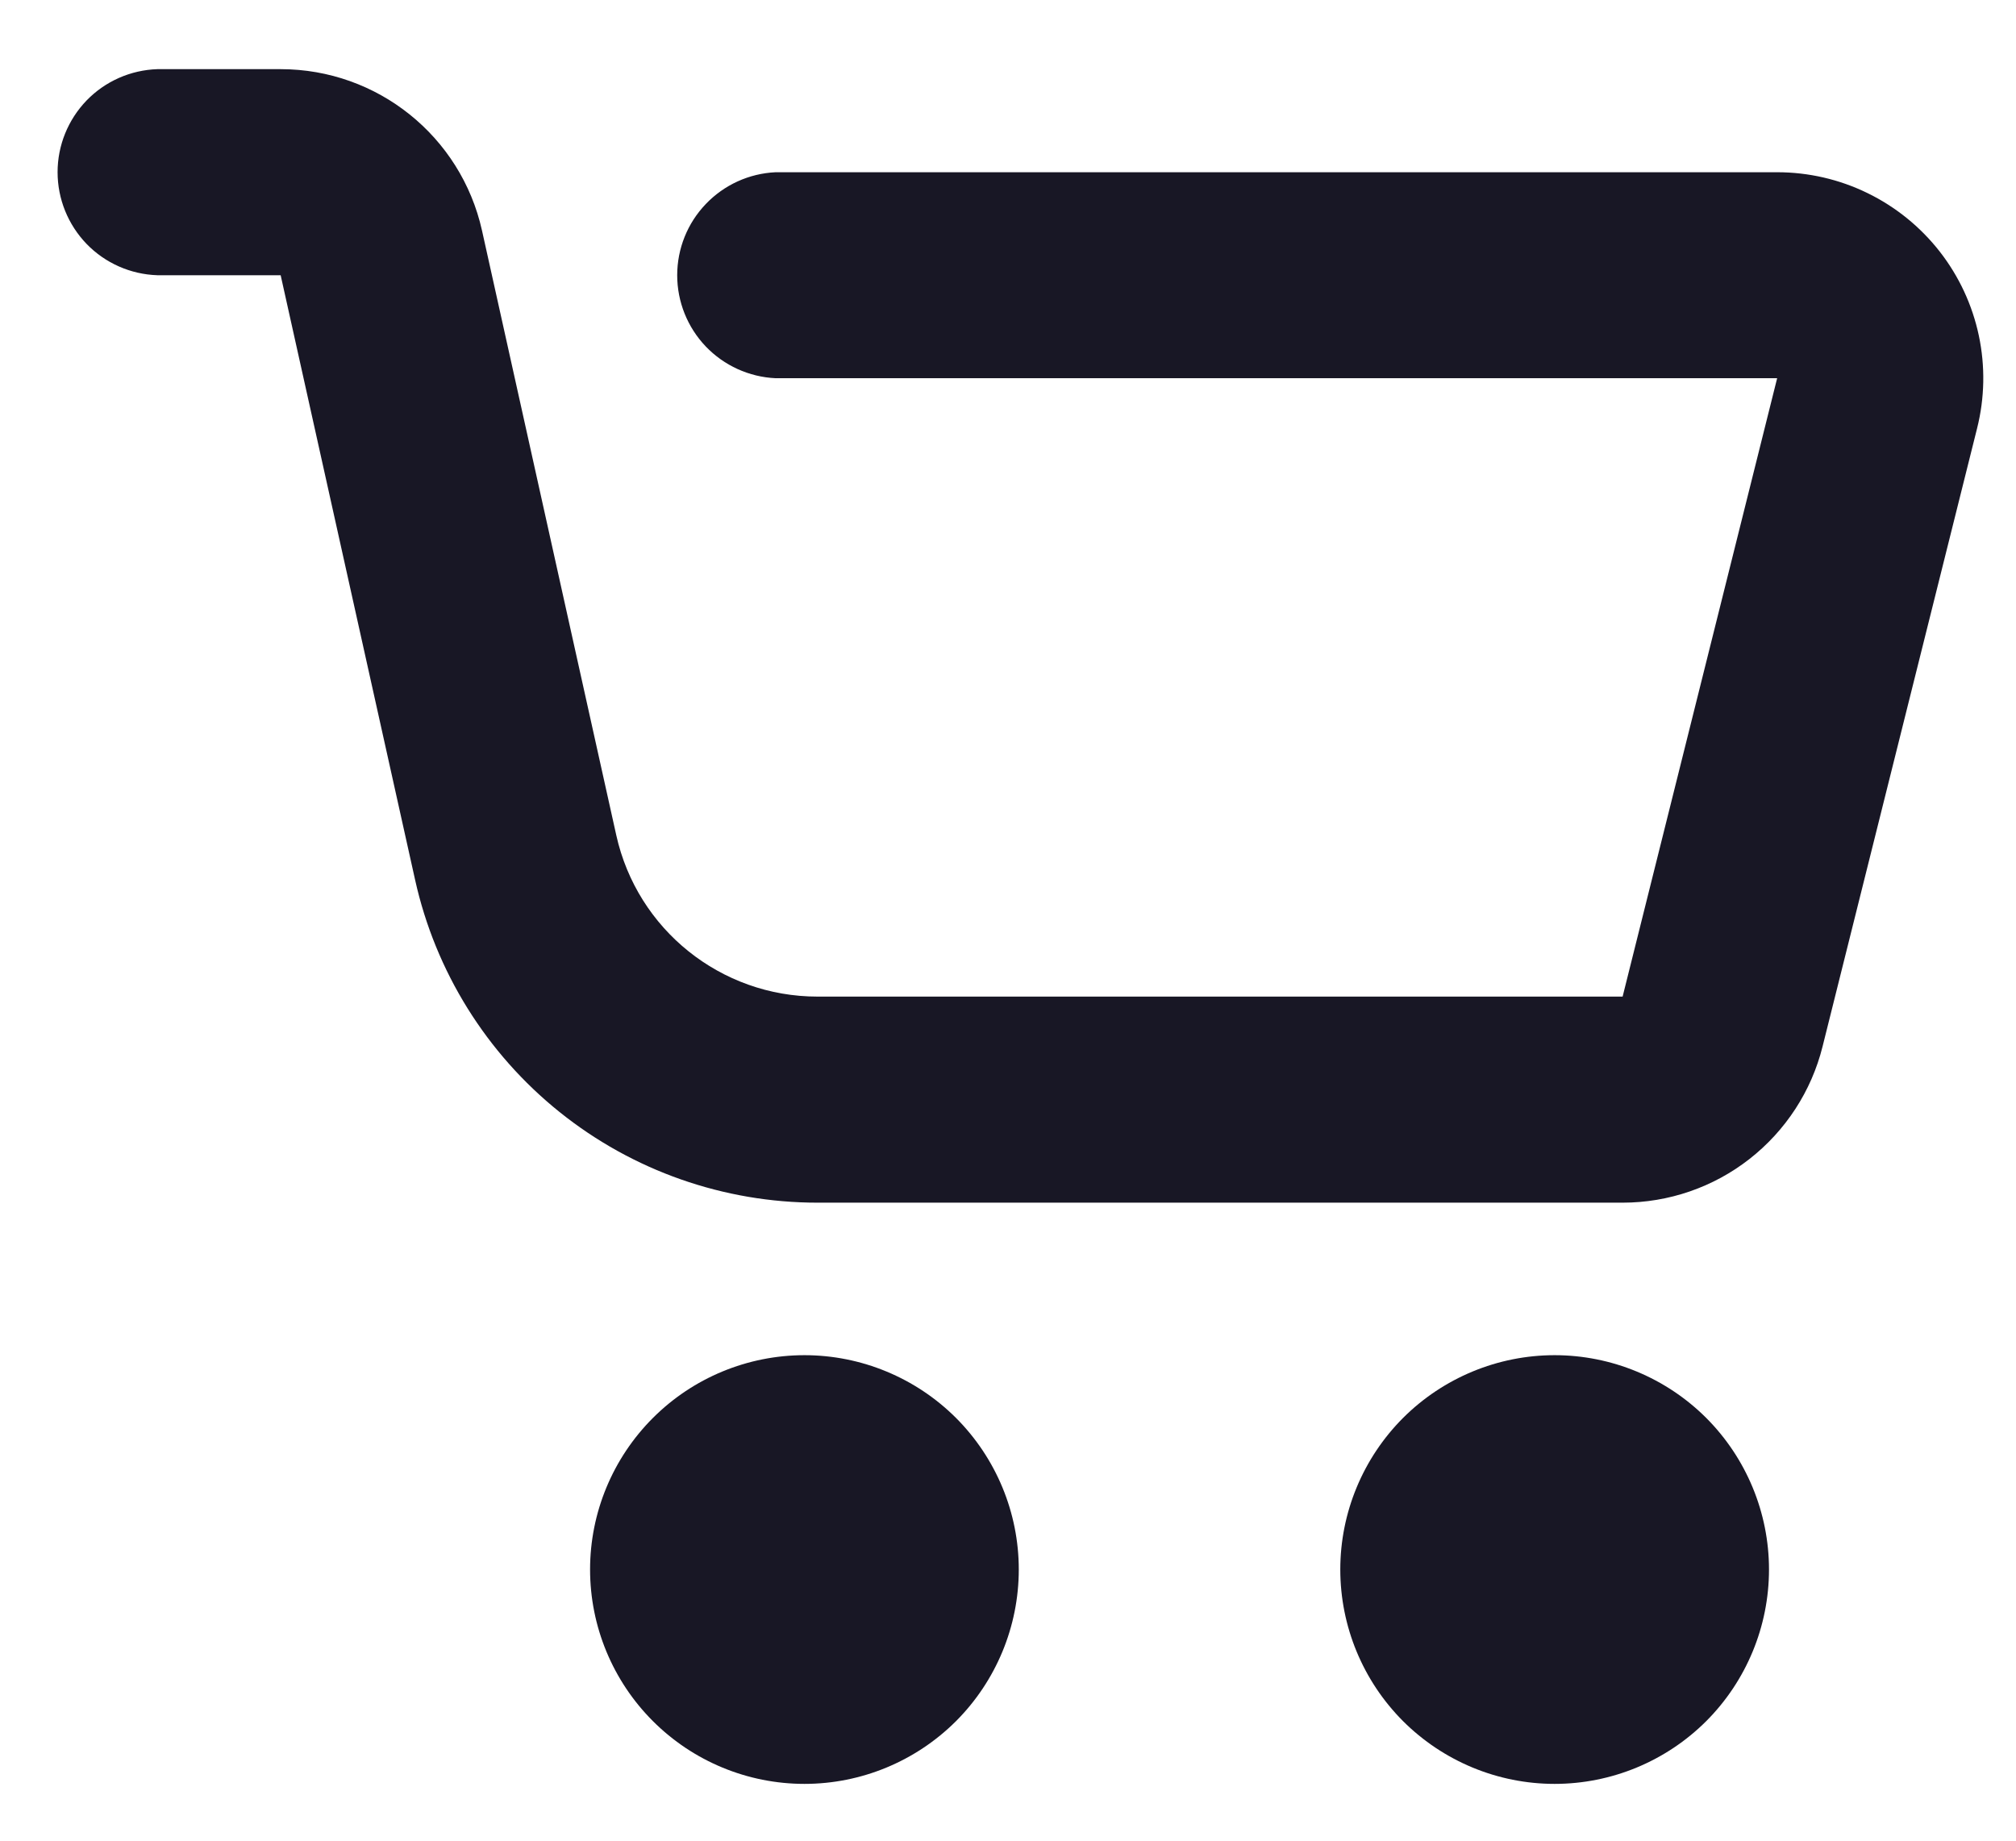
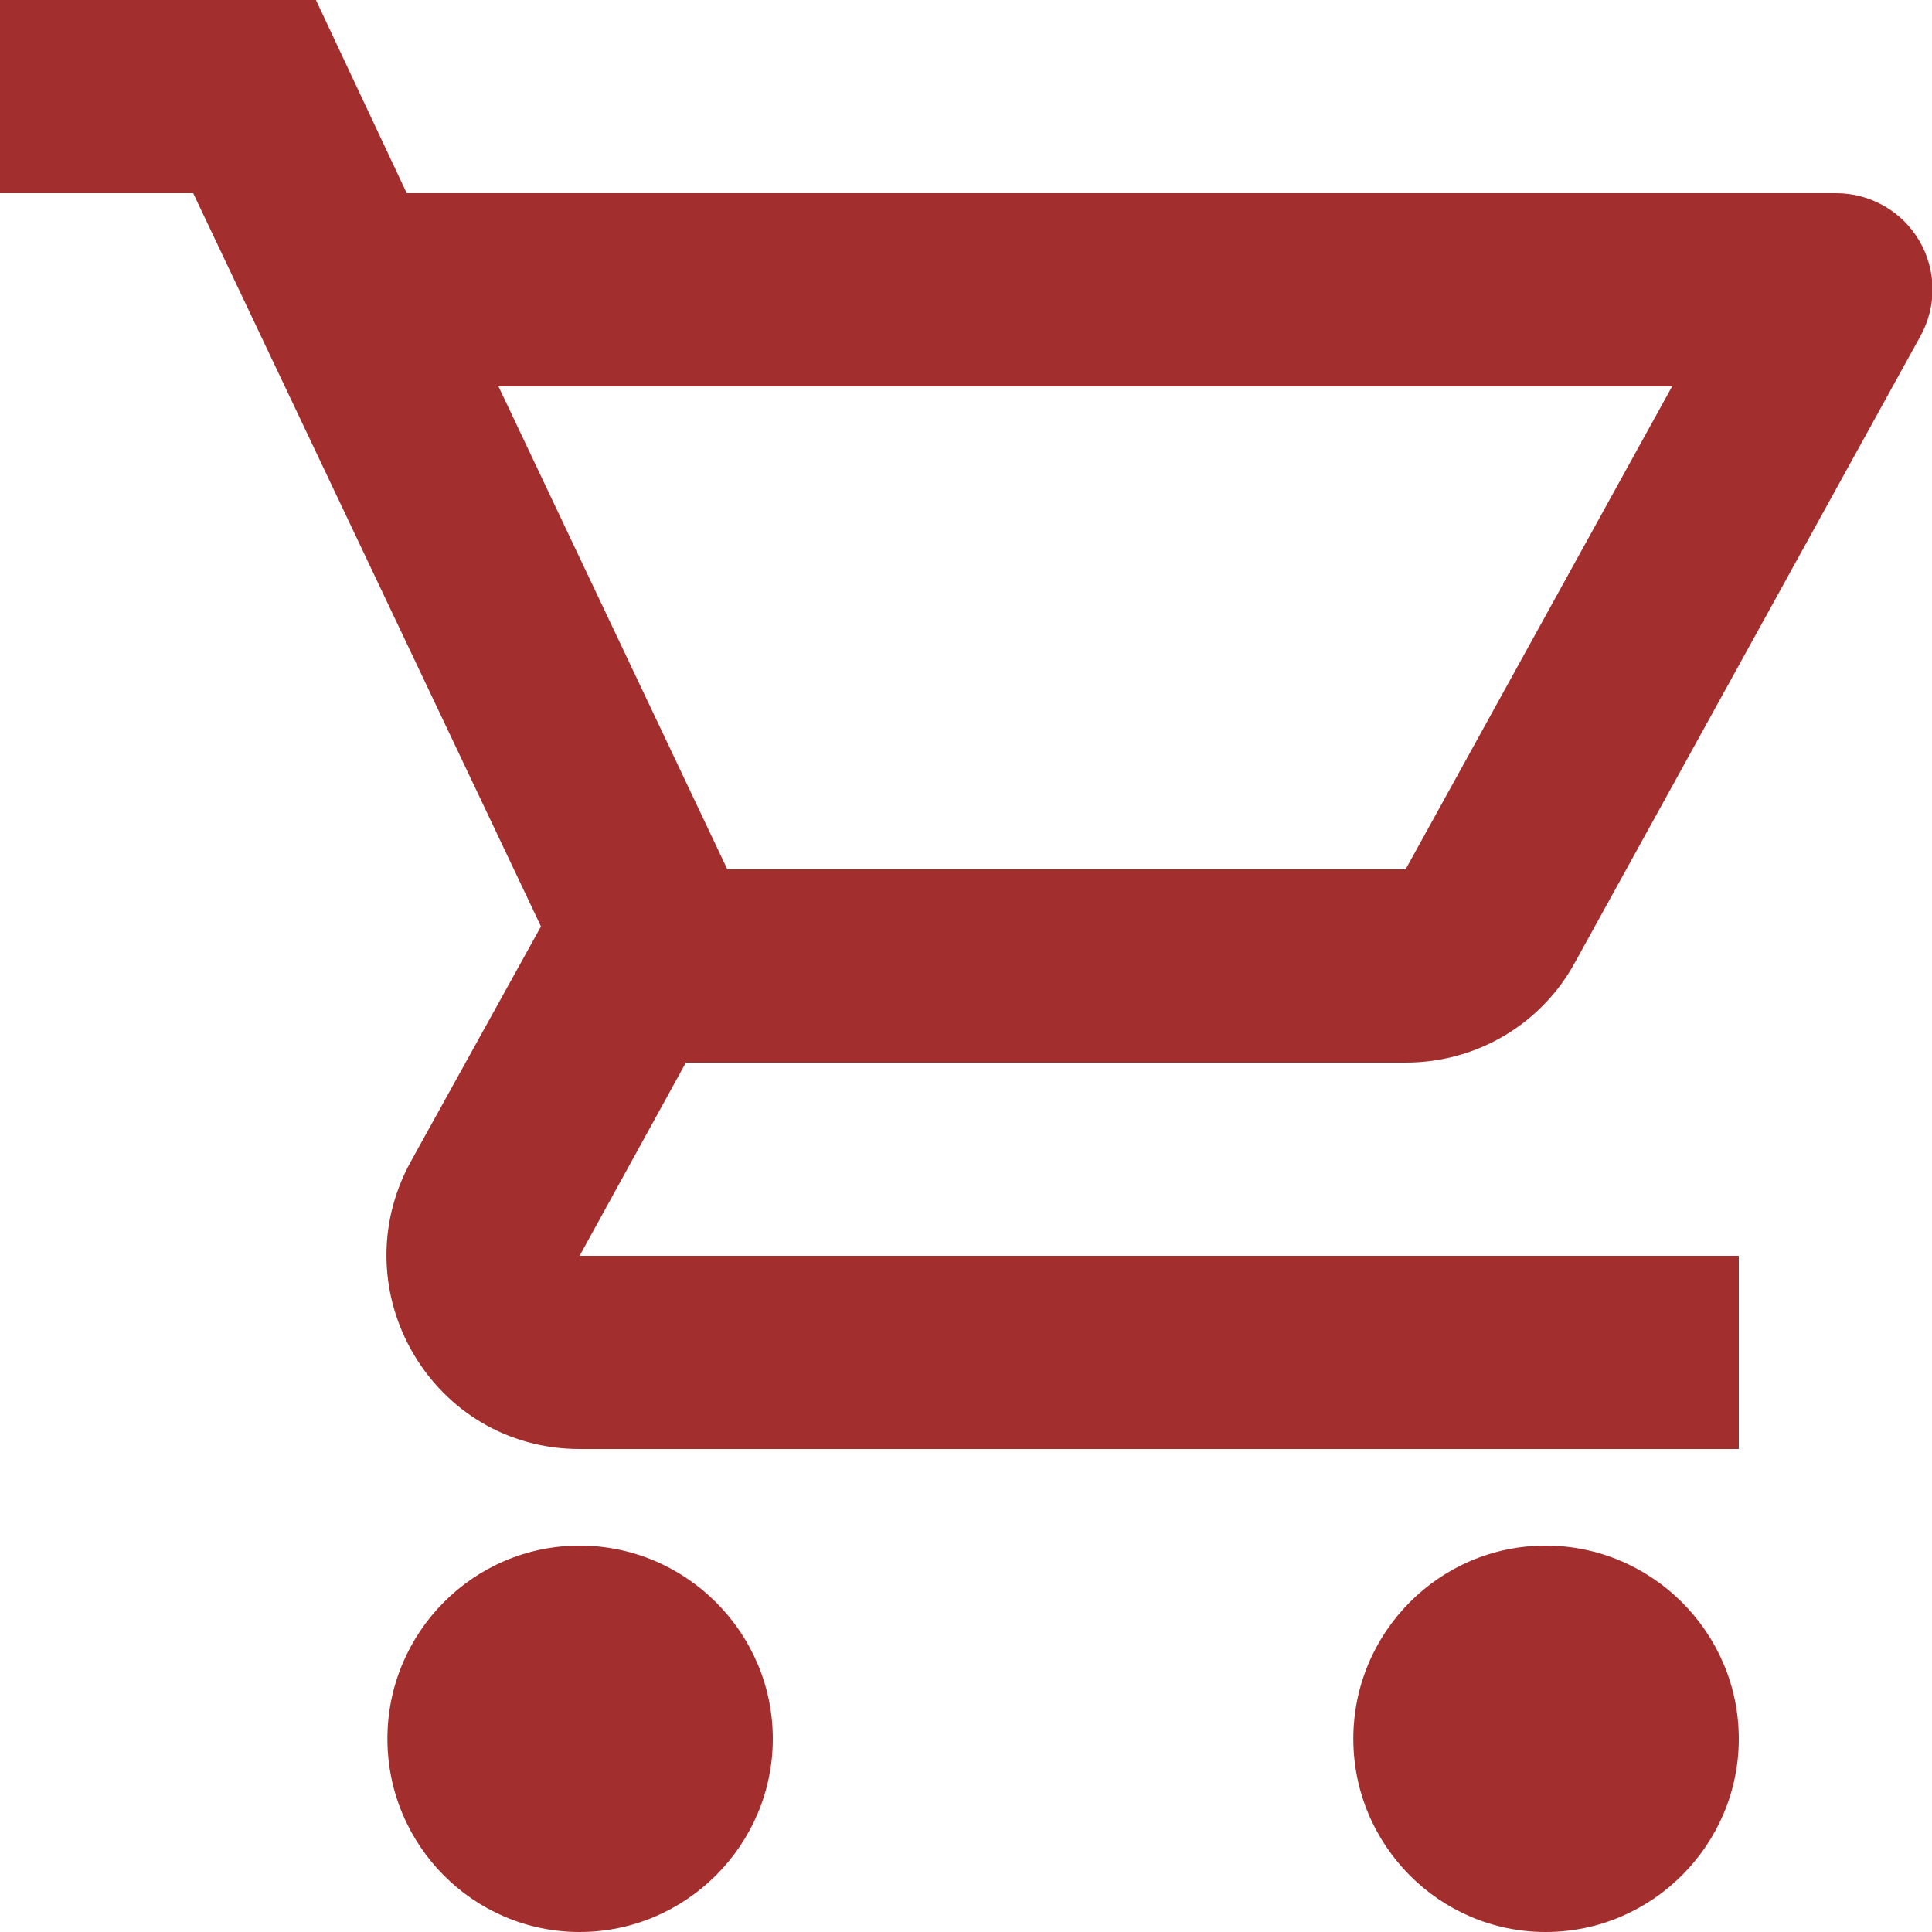
- <svg xmlns="http://www.w3.org/2000/svg" width="23" height="21" viewBox="0 0 23 21" fill="none">
-   <path d="M9.178 20.352C8.529 20.352 7.907 20.094 7.449 19.636C6.99 19.177 6.732 18.555 6.732 17.906C6.732 17.258 6.99 16.636 7.449 16.177C7.907 15.719 8.529 15.461 9.178 15.461C9.826 15.461 10.448 15.719 10.907 16.177C11.365 16.636 11.623 17.258 11.623 17.906C11.623 18.555 11.365 19.177 10.907 19.636C10.448 20.094 9.826 20.352 9.178 20.352ZM17.736 20.352C17.088 20.352 16.466 20.094 16.007 19.636C15.549 19.177 15.291 18.555 15.291 17.906C15.291 17.258 15.549 16.636 16.007 16.177C16.466 15.719 17.088 15.461 17.736 15.461C18.385 15.461 19.007 15.719 19.466 16.177C19.924 16.636 20.182 17.258 20.182 17.906C20.182 18.555 19.924 19.177 19.466 19.636C19.007 20.094 18.385 20.352 17.736 20.352ZM1.795 3.14C1.49 3.13 1.2 3.002 0.988 2.783C0.776 2.563 0.657 2.27 0.657 1.964C0.657 1.659 0.776 1.366 0.988 1.146C1.2 0.927 1.49 0.799 1.795 0.789L3.202 0.789C4.305 0.789 5.259 1.554 5.499 2.63L7.031 9.529C7.27 10.605 8.224 11.37 9.327 11.37H18.512L20.275 4.315H8.849C8.546 4.301 8.261 4.171 8.052 3.953C7.843 3.734 7.726 3.443 7.726 3.14C7.726 2.837 7.843 2.546 8.052 2.328C8.261 2.109 8.546 1.979 8.849 1.965H20.275C20.632 1.965 20.985 2.046 21.306 2.203C21.628 2.36 21.909 2.588 22.129 2.869C22.349 3.151 22.502 3.479 22.576 3.829C22.65 4.179 22.643 4.541 22.556 4.887L20.793 11.94C20.666 12.449 20.372 12.9 19.959 13.223C19.546 13.546 19.036 13.721 18.512 13.721H9.327C8.257 13.721 7.219 13.357 6.384 12.687C5.549 12.017 4.968 11.083 4.736 10.039L3.202 3.14H1.795Z" fill="#181725" />
+ <svg xmlns="http://www.w3.org/2000/svg" width="25" height="25" viewBox="0 0 25 25" fill="none">
+   <path d="M7.5 20C6.125 20 5.013 21.125 5.013 22.5C5.013 23.875 6.125 25 7.5 25C8.875 25 10 23.875 10 22.5C10 21.125 8.875 20 7.5 20ZM20 20C18.625 20 17.512 21.125 17.512 22.5C17.512 23.875 18.625 25 20 25C21.375 25 22.5 23.875 22.5 22.5C22.5 21.125 21.375 20 20 20ZM18.188 13.75C19.125 13.75 19.95 13.238 20.375 12.463L24.85 4.35C24.955 4.161 25.009 3.947 25.007 3.73C25.004 3.513 24.945 3.301 24.835 3.114C24.725 2.927 24.569 2.772 24.38 2.665C24.192 2.557 23.979 2.5 23.762 2.5H5.263L4.088 0H0V2.5H2.5L7 11.988L5.312 15.037C4.4 16.712 5.6 18.75 7.5 18.75H22.5V16.25H7.5L8.875 13.75H18.188ZM6.45 5H21.637L18.188 11.25H9.412L6.45 5Z" fill="#A32E2E" />
</svg>
